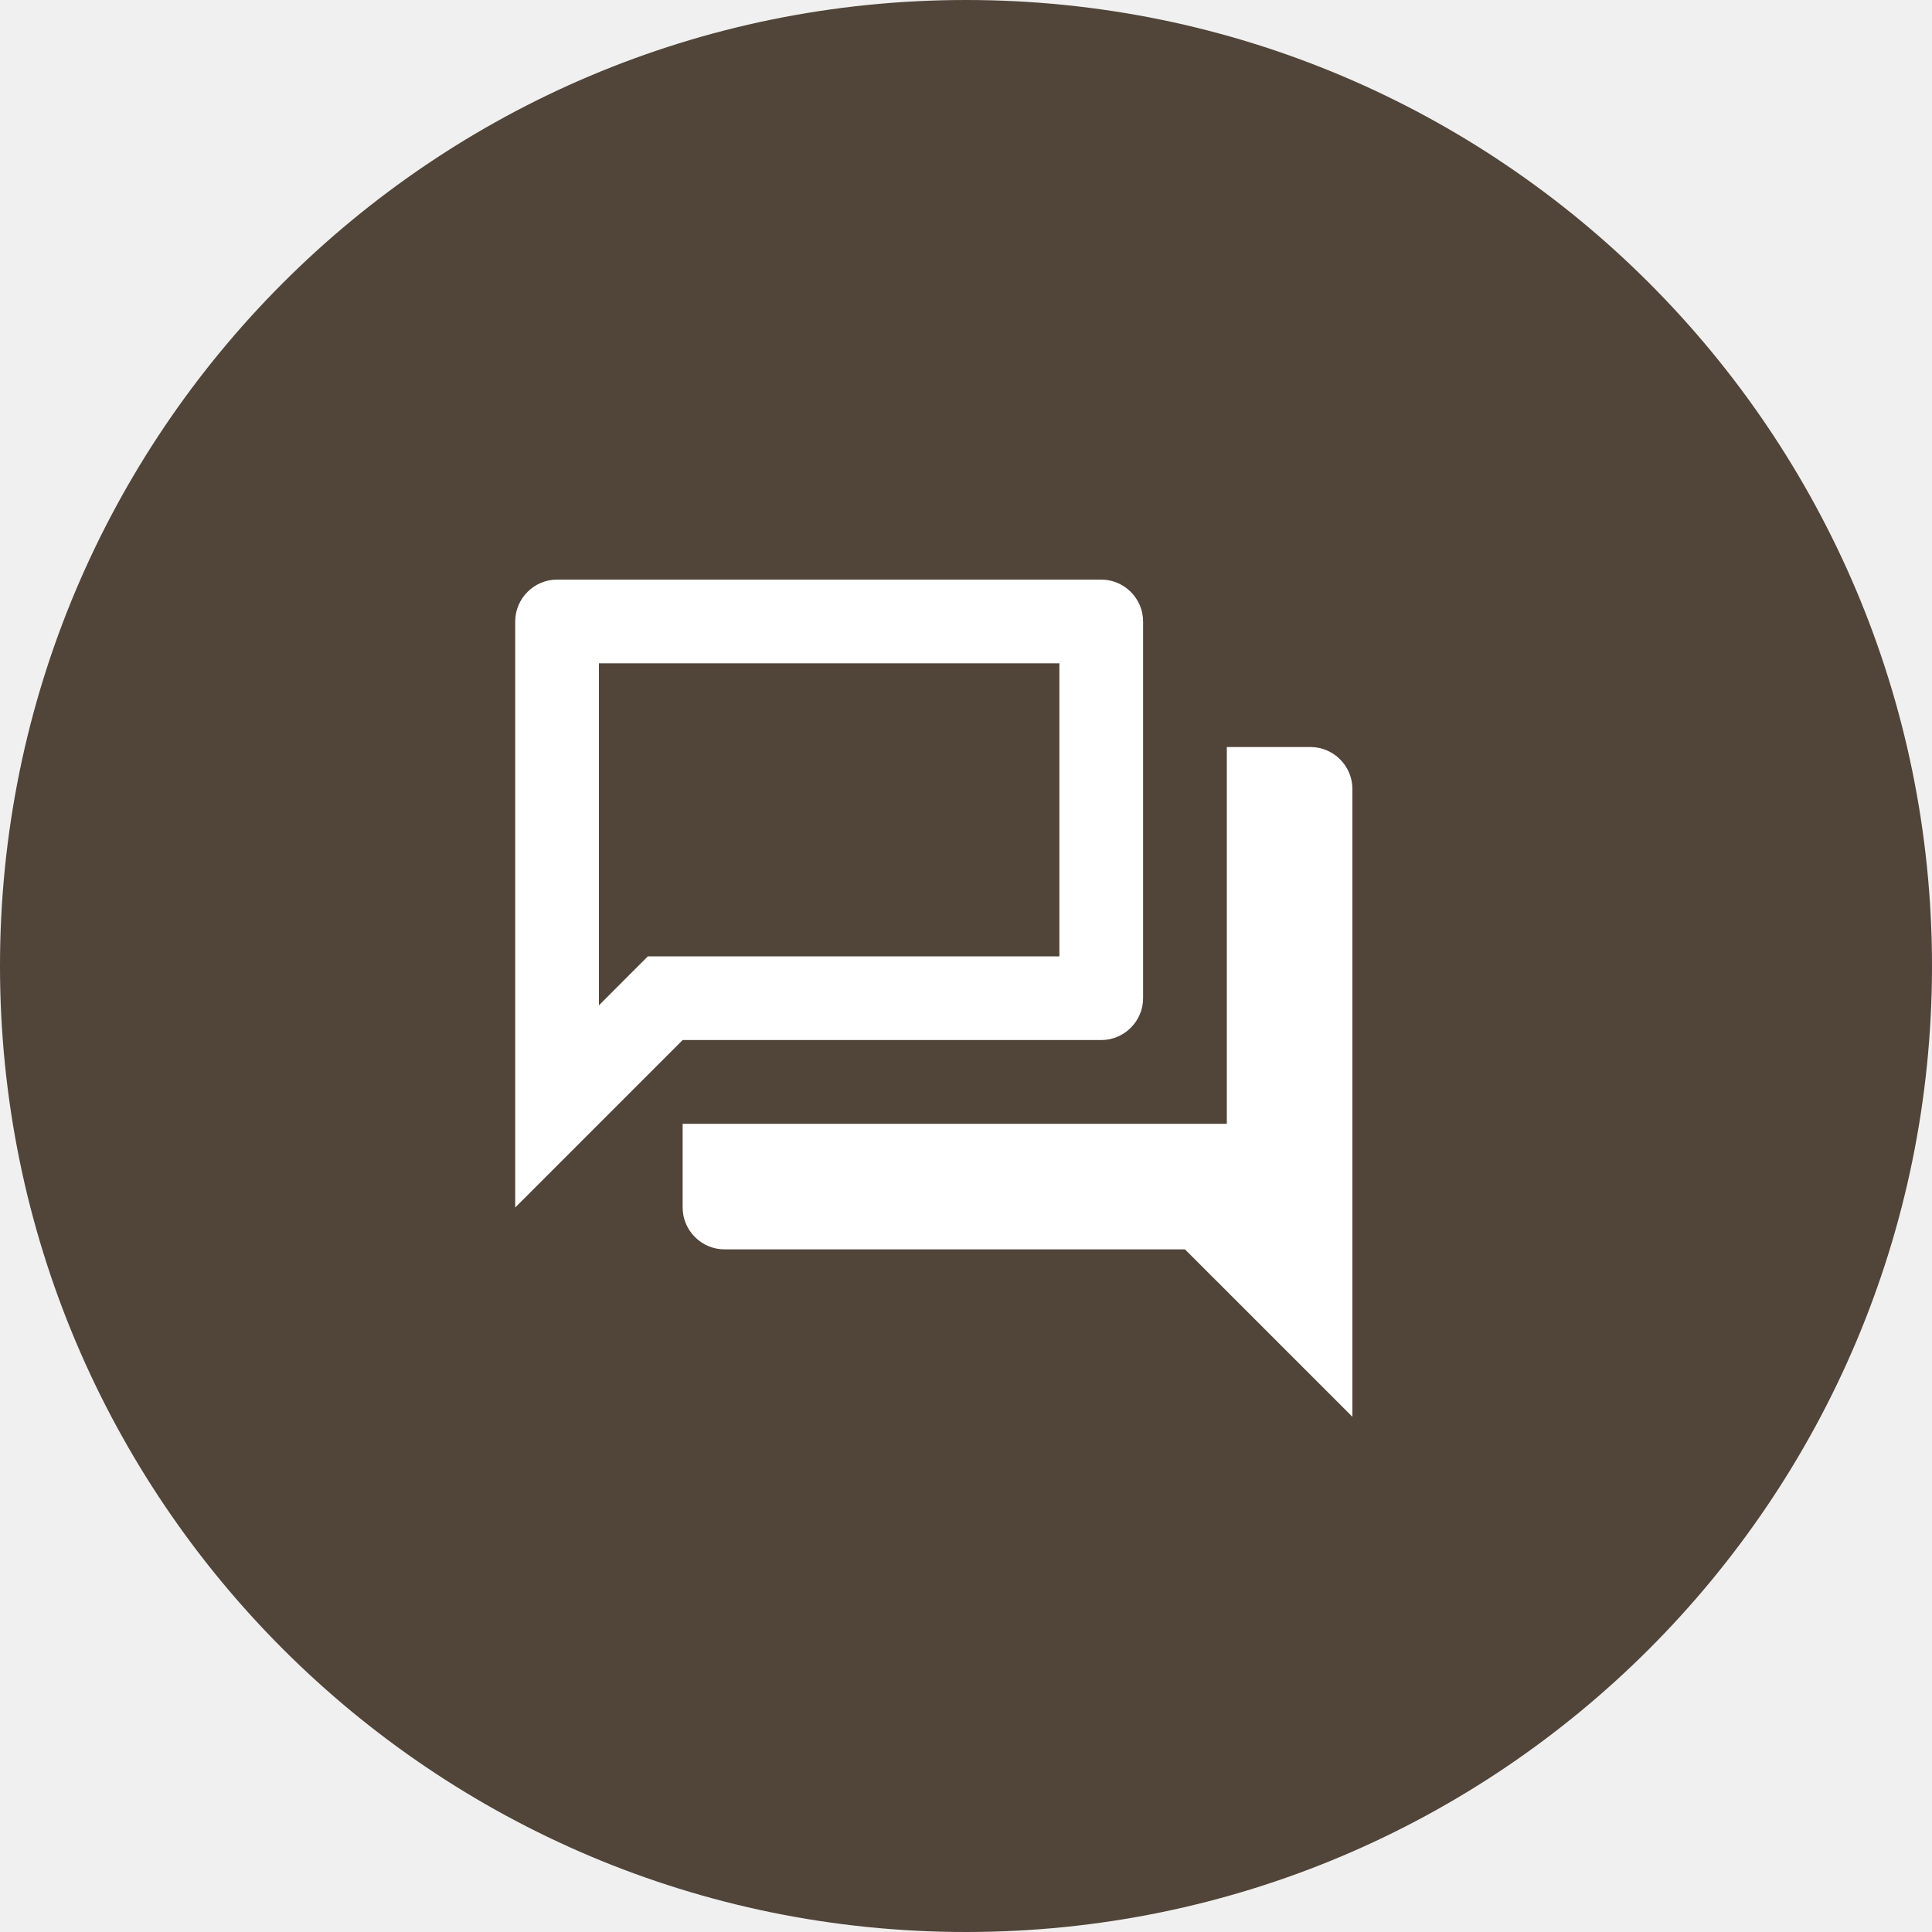
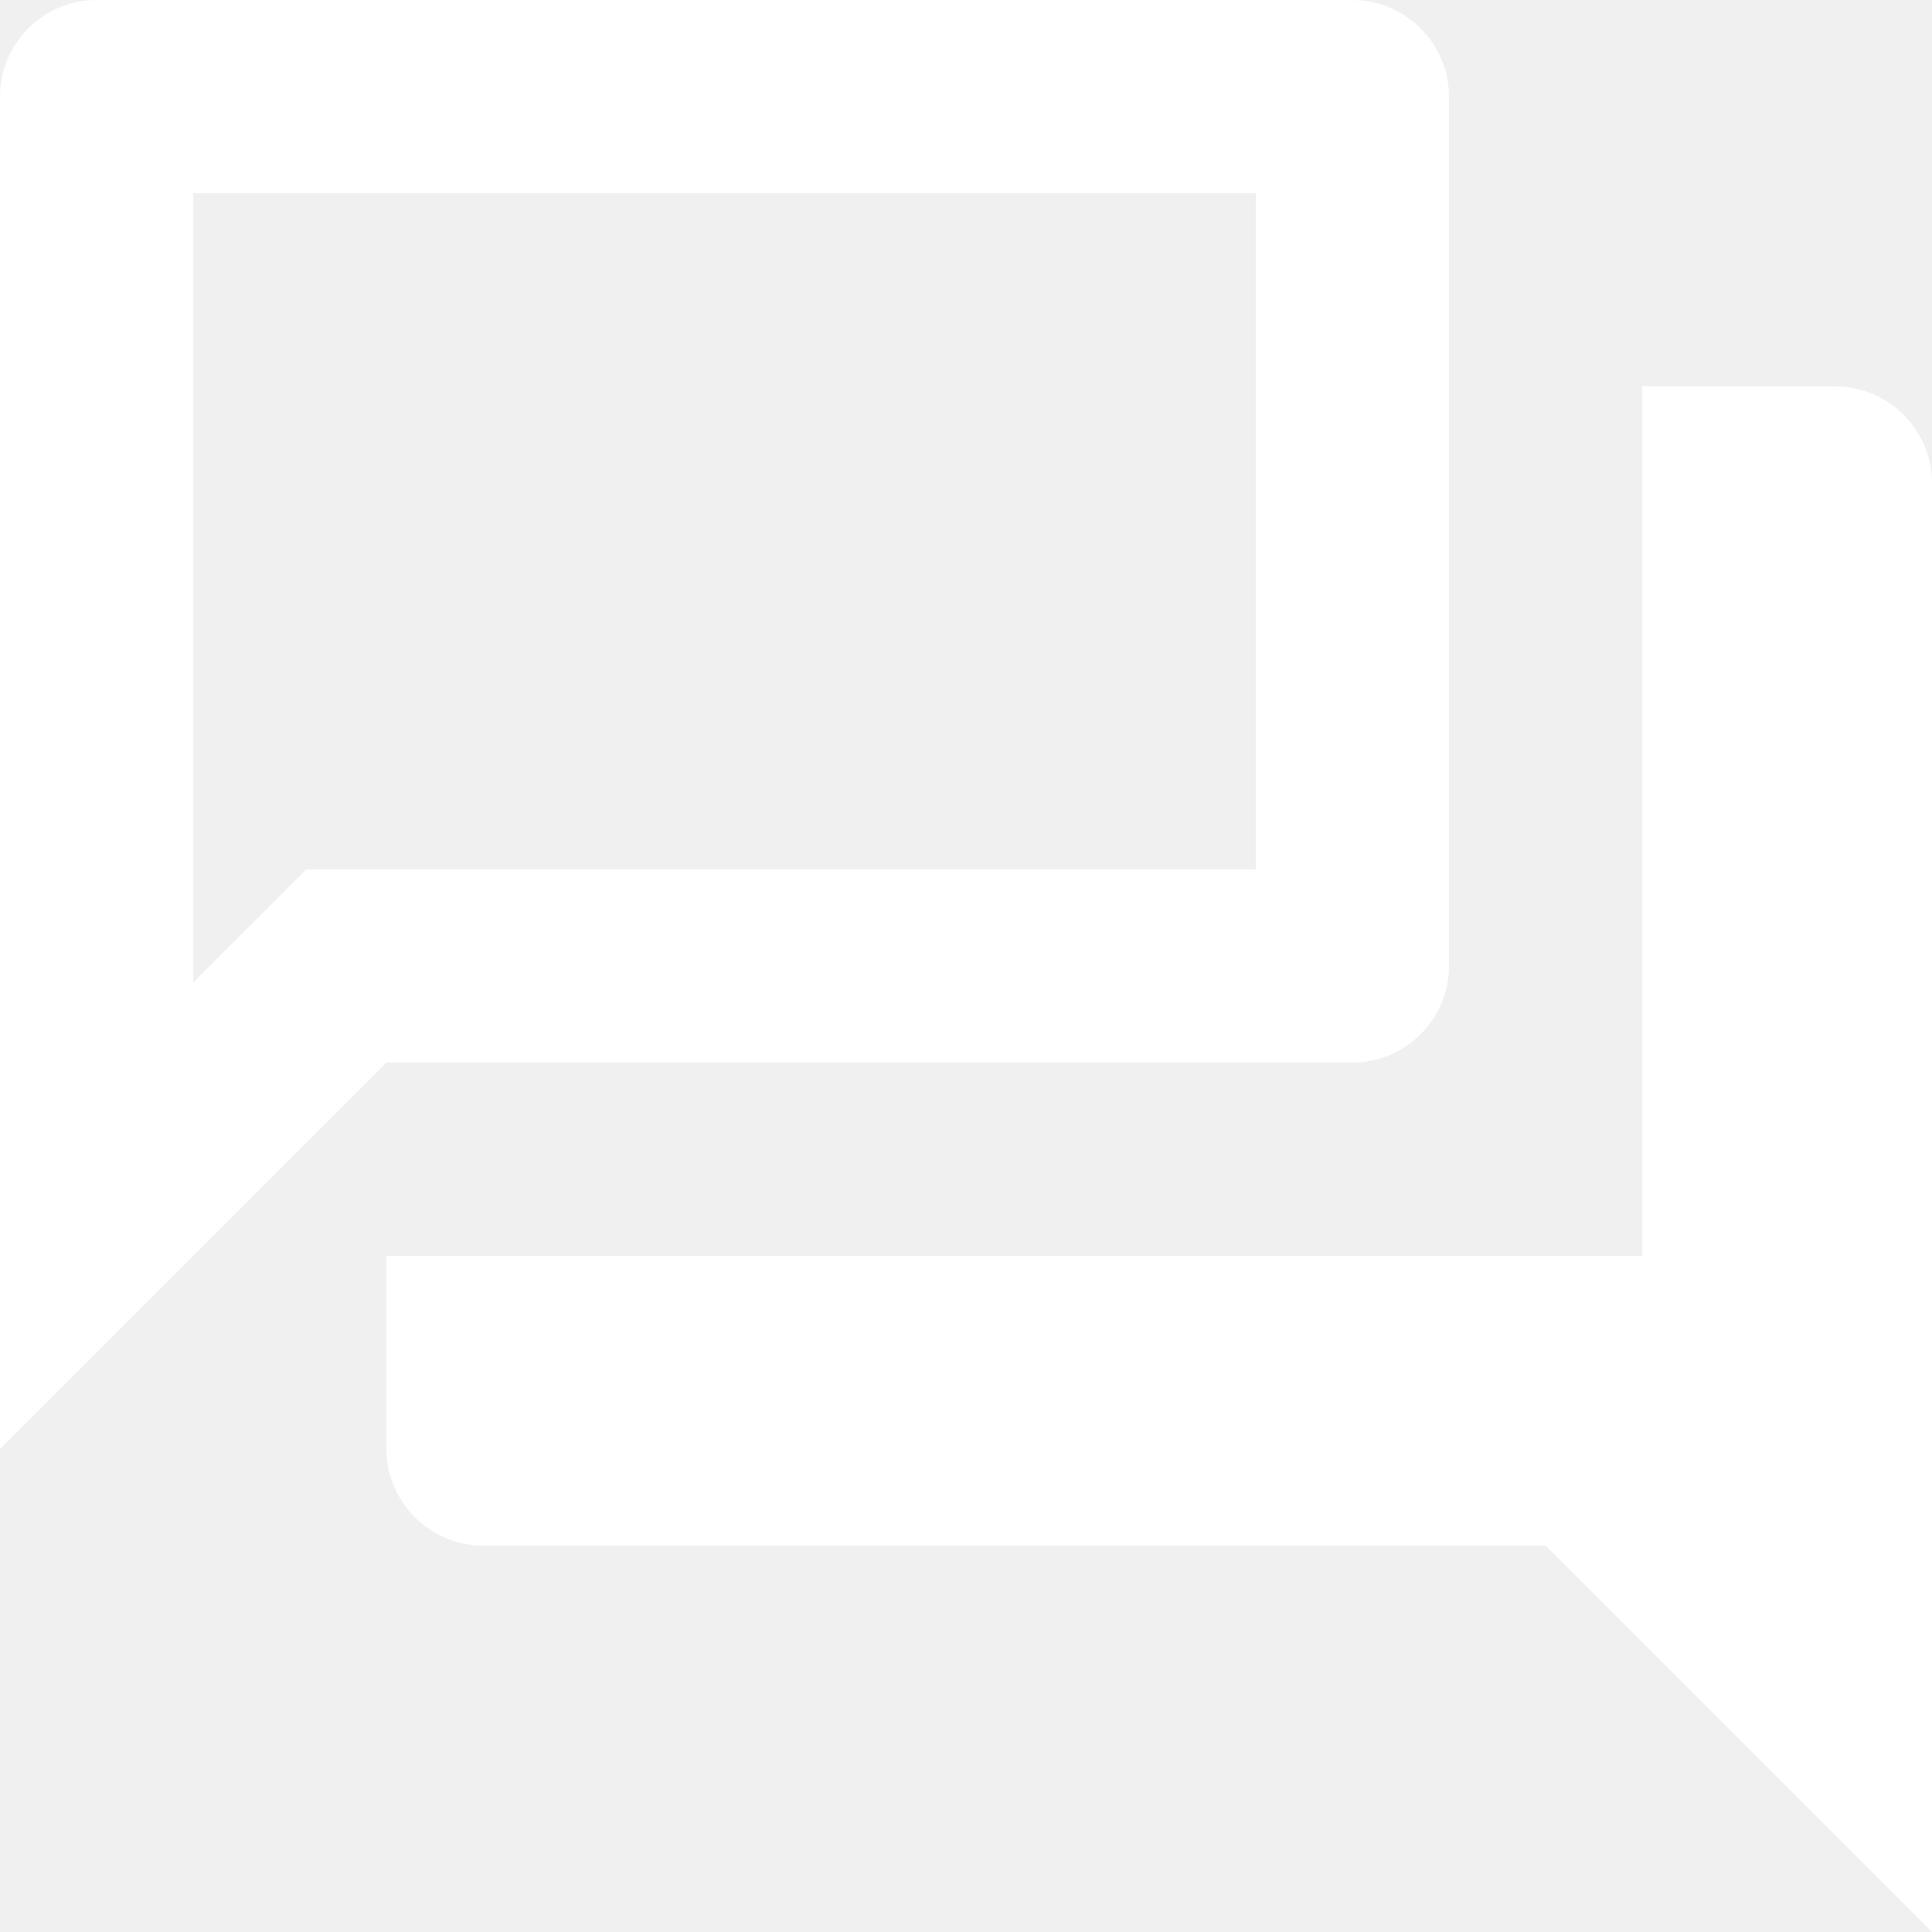
- <svg xmlns="http://www.w3.org/2000/svg" width="30" height="30" viewBox="0 0 30 30" fill="none">
-   <circle cx="15" cy="15" r="15" fill="#514439" />
-   <path d="M16.45 10.3V14.85H10.06L9.677 15.233L9.3 15.611V10.3H16.45ZM17.1 9H8.65C8.293 9 8 9.293 8 9.65V18.75L10.6 16.15H17.1C17.457 16.15 17.75 15.857 17.75 15.5V9.65C17.75 9.293 17.457 9 17.1 9ZM20.35 11.6H19.05V17.45H10.6V18.75C10.6 19.108 10.893 19.4 11.25 19.4H18.4L21 22V12.25C21 11.893 20.707 11.6 20.35 11.6Z" fill="white" />
+ <svg xmlns="http://www.w3.org/2000/svg" width="13" height="13" viewBox="0 0 13 13" fill="none">
+   <path d="M8.45 1.3V5.85H2.061L1.677 6.234L1.3 6.611V1.3H8.45ZM9.1 0H0.65C0.292 0 0 0.292 0 0.65V9.75L2.6 7.15H9.1C9.457 7.15 9.75 6.857 9.75 6.5V0.65C9.75 0.292 9.457 0 9.1 0ZM12.35 2.6H11.05V8.45H2.6V9.75C2.6 10.107 2.893 10.4 3.25 10.4H10.4L13 13V3.25C13 2.893 12.707 2.6 12.35 2.6Z" fill="white" />
</svg>
